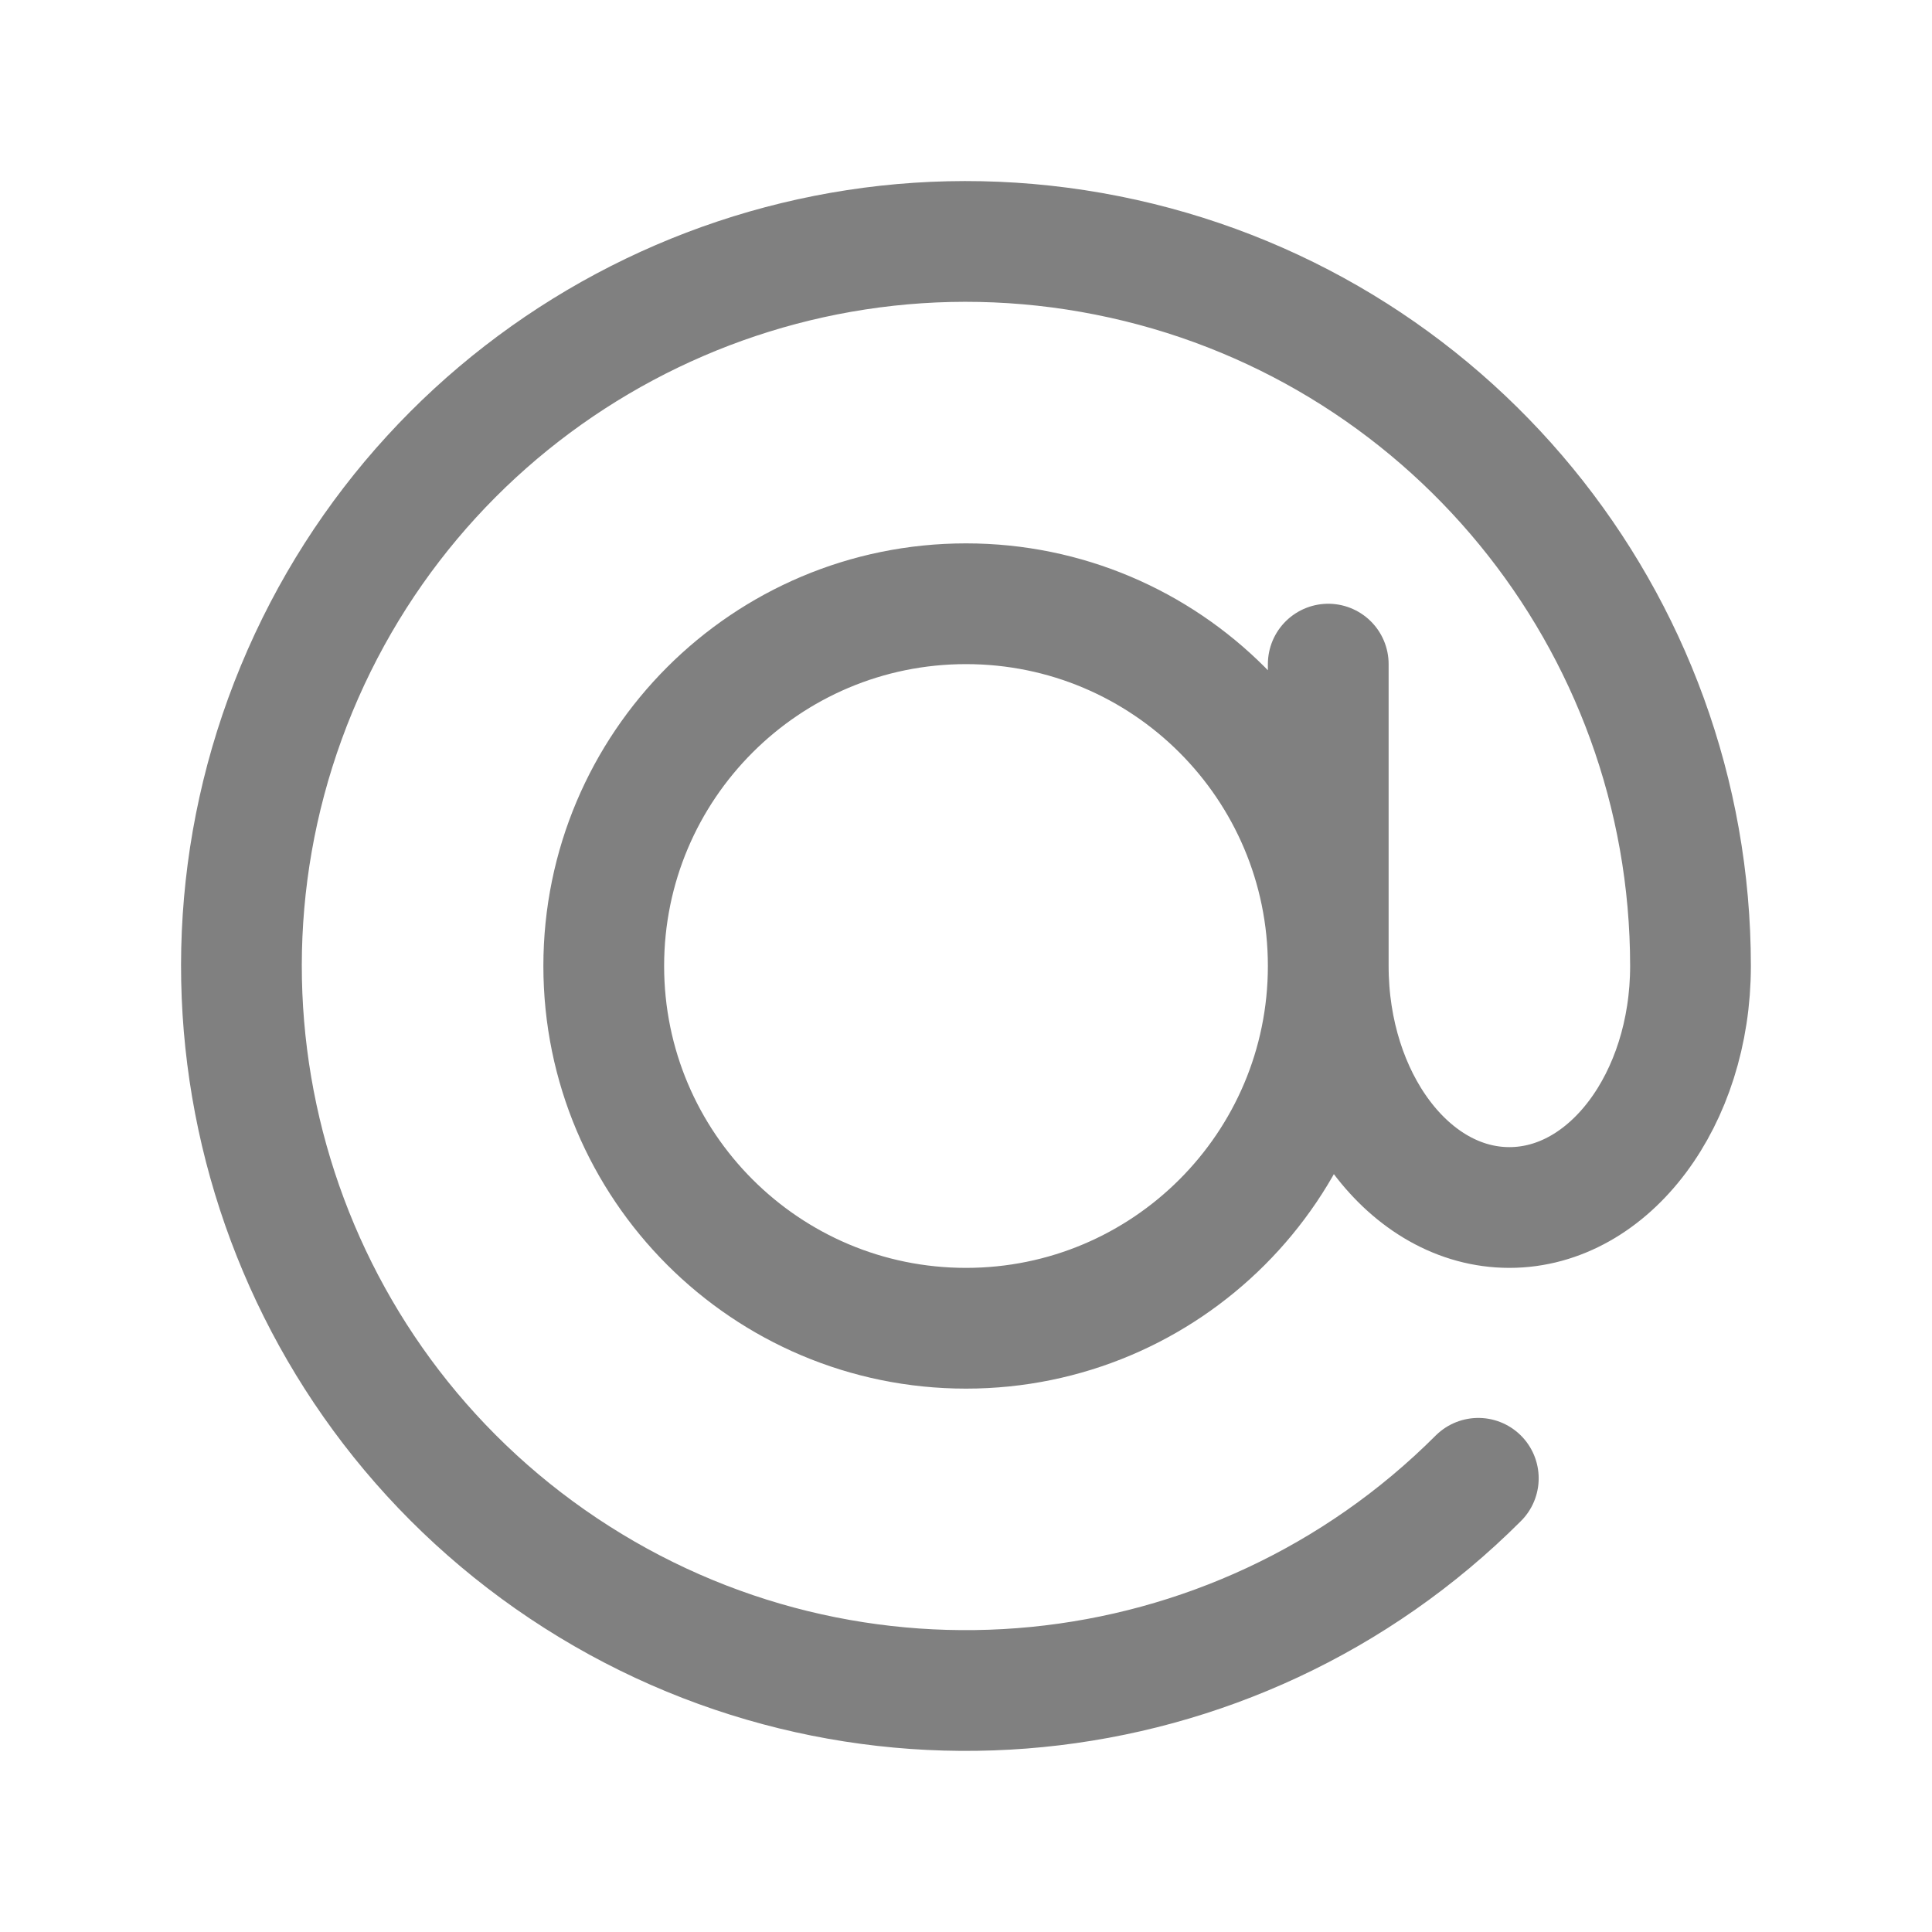
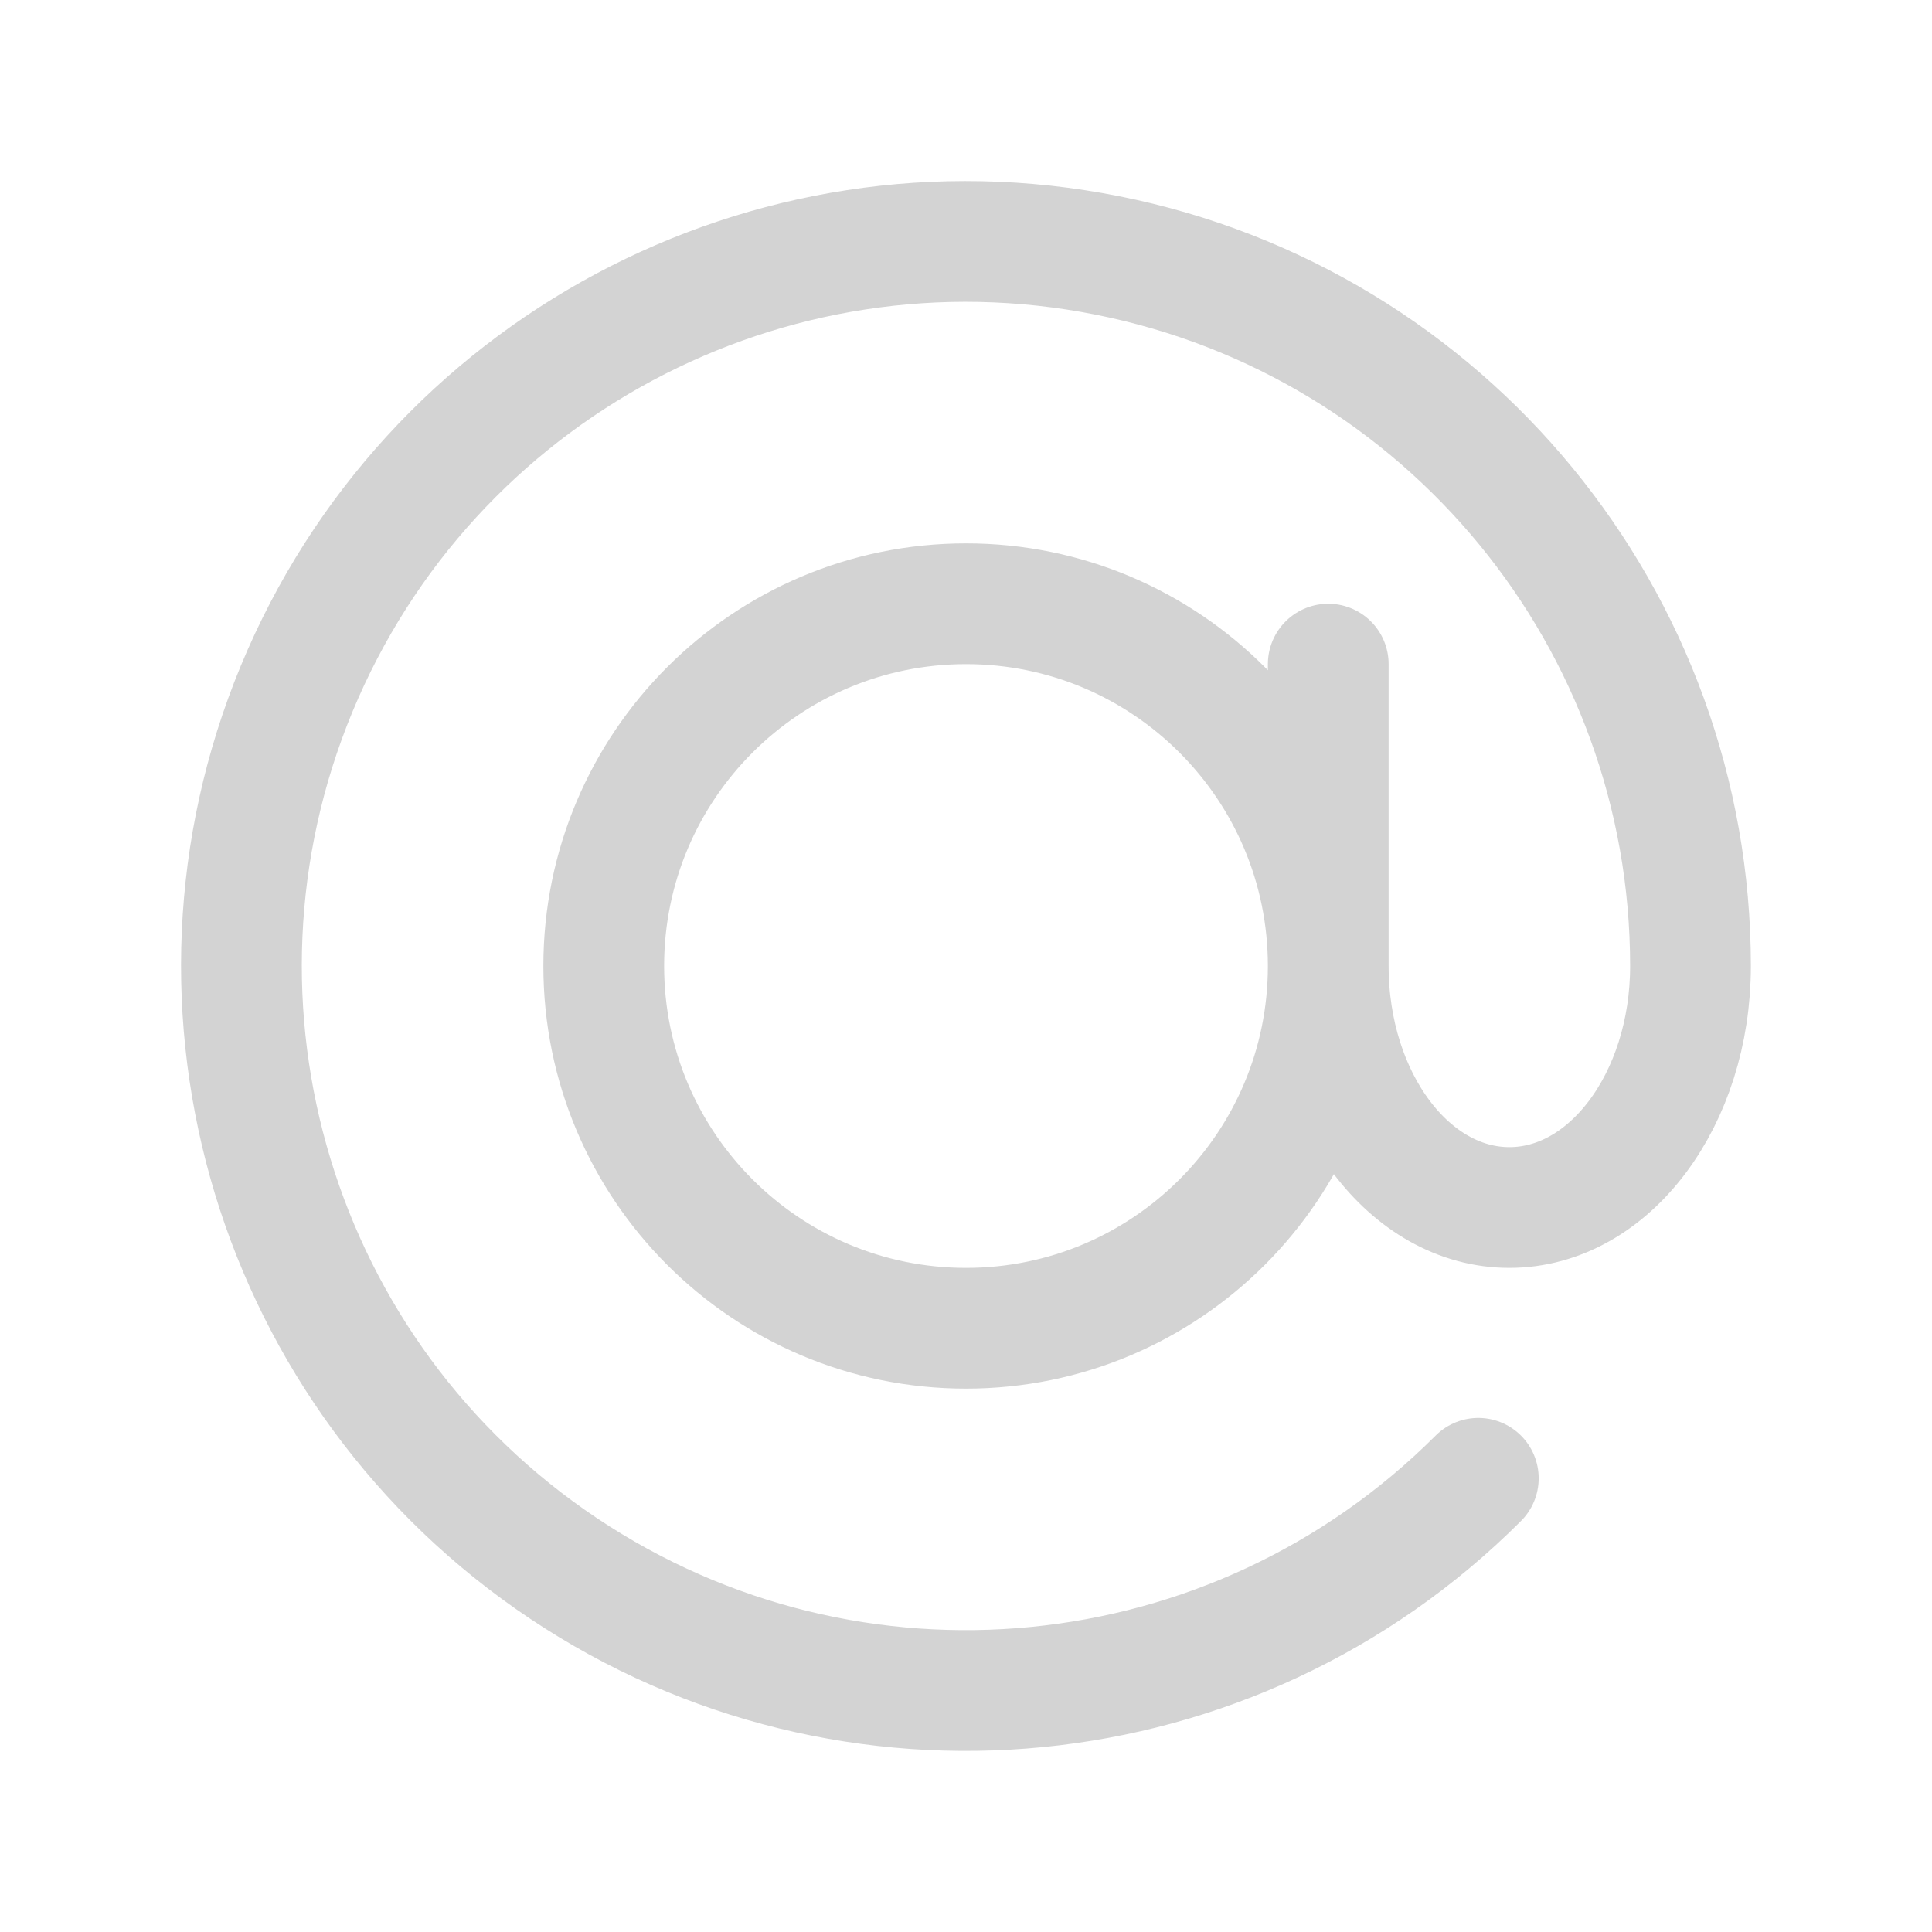
- <svg xmlns="http://www.w3.org/2000/svg" fill="none" viewBox="0 0 24 24" stroke-width="1.5" stroke="gray" class="size-6">
+ <svg xmlns="http://www.w3.org/2000/svg" fill="none" viewBox="0 0 24 24" stroke-width="1.5" stroke="lightgray" class="size-6">
  <path stroke-linecap="round" stroke-linejoin="round" d="M16.5 12a4.5 4.5 0 1 1-9 0 4.5 4.5 0 0 1 9 0Zm0 0c0 1.657 1.007 3 2.25 3S21 13.657 21 12a9 9 0 1 0-2.636 6.364M16.5 12V8.25" />
</svg>
